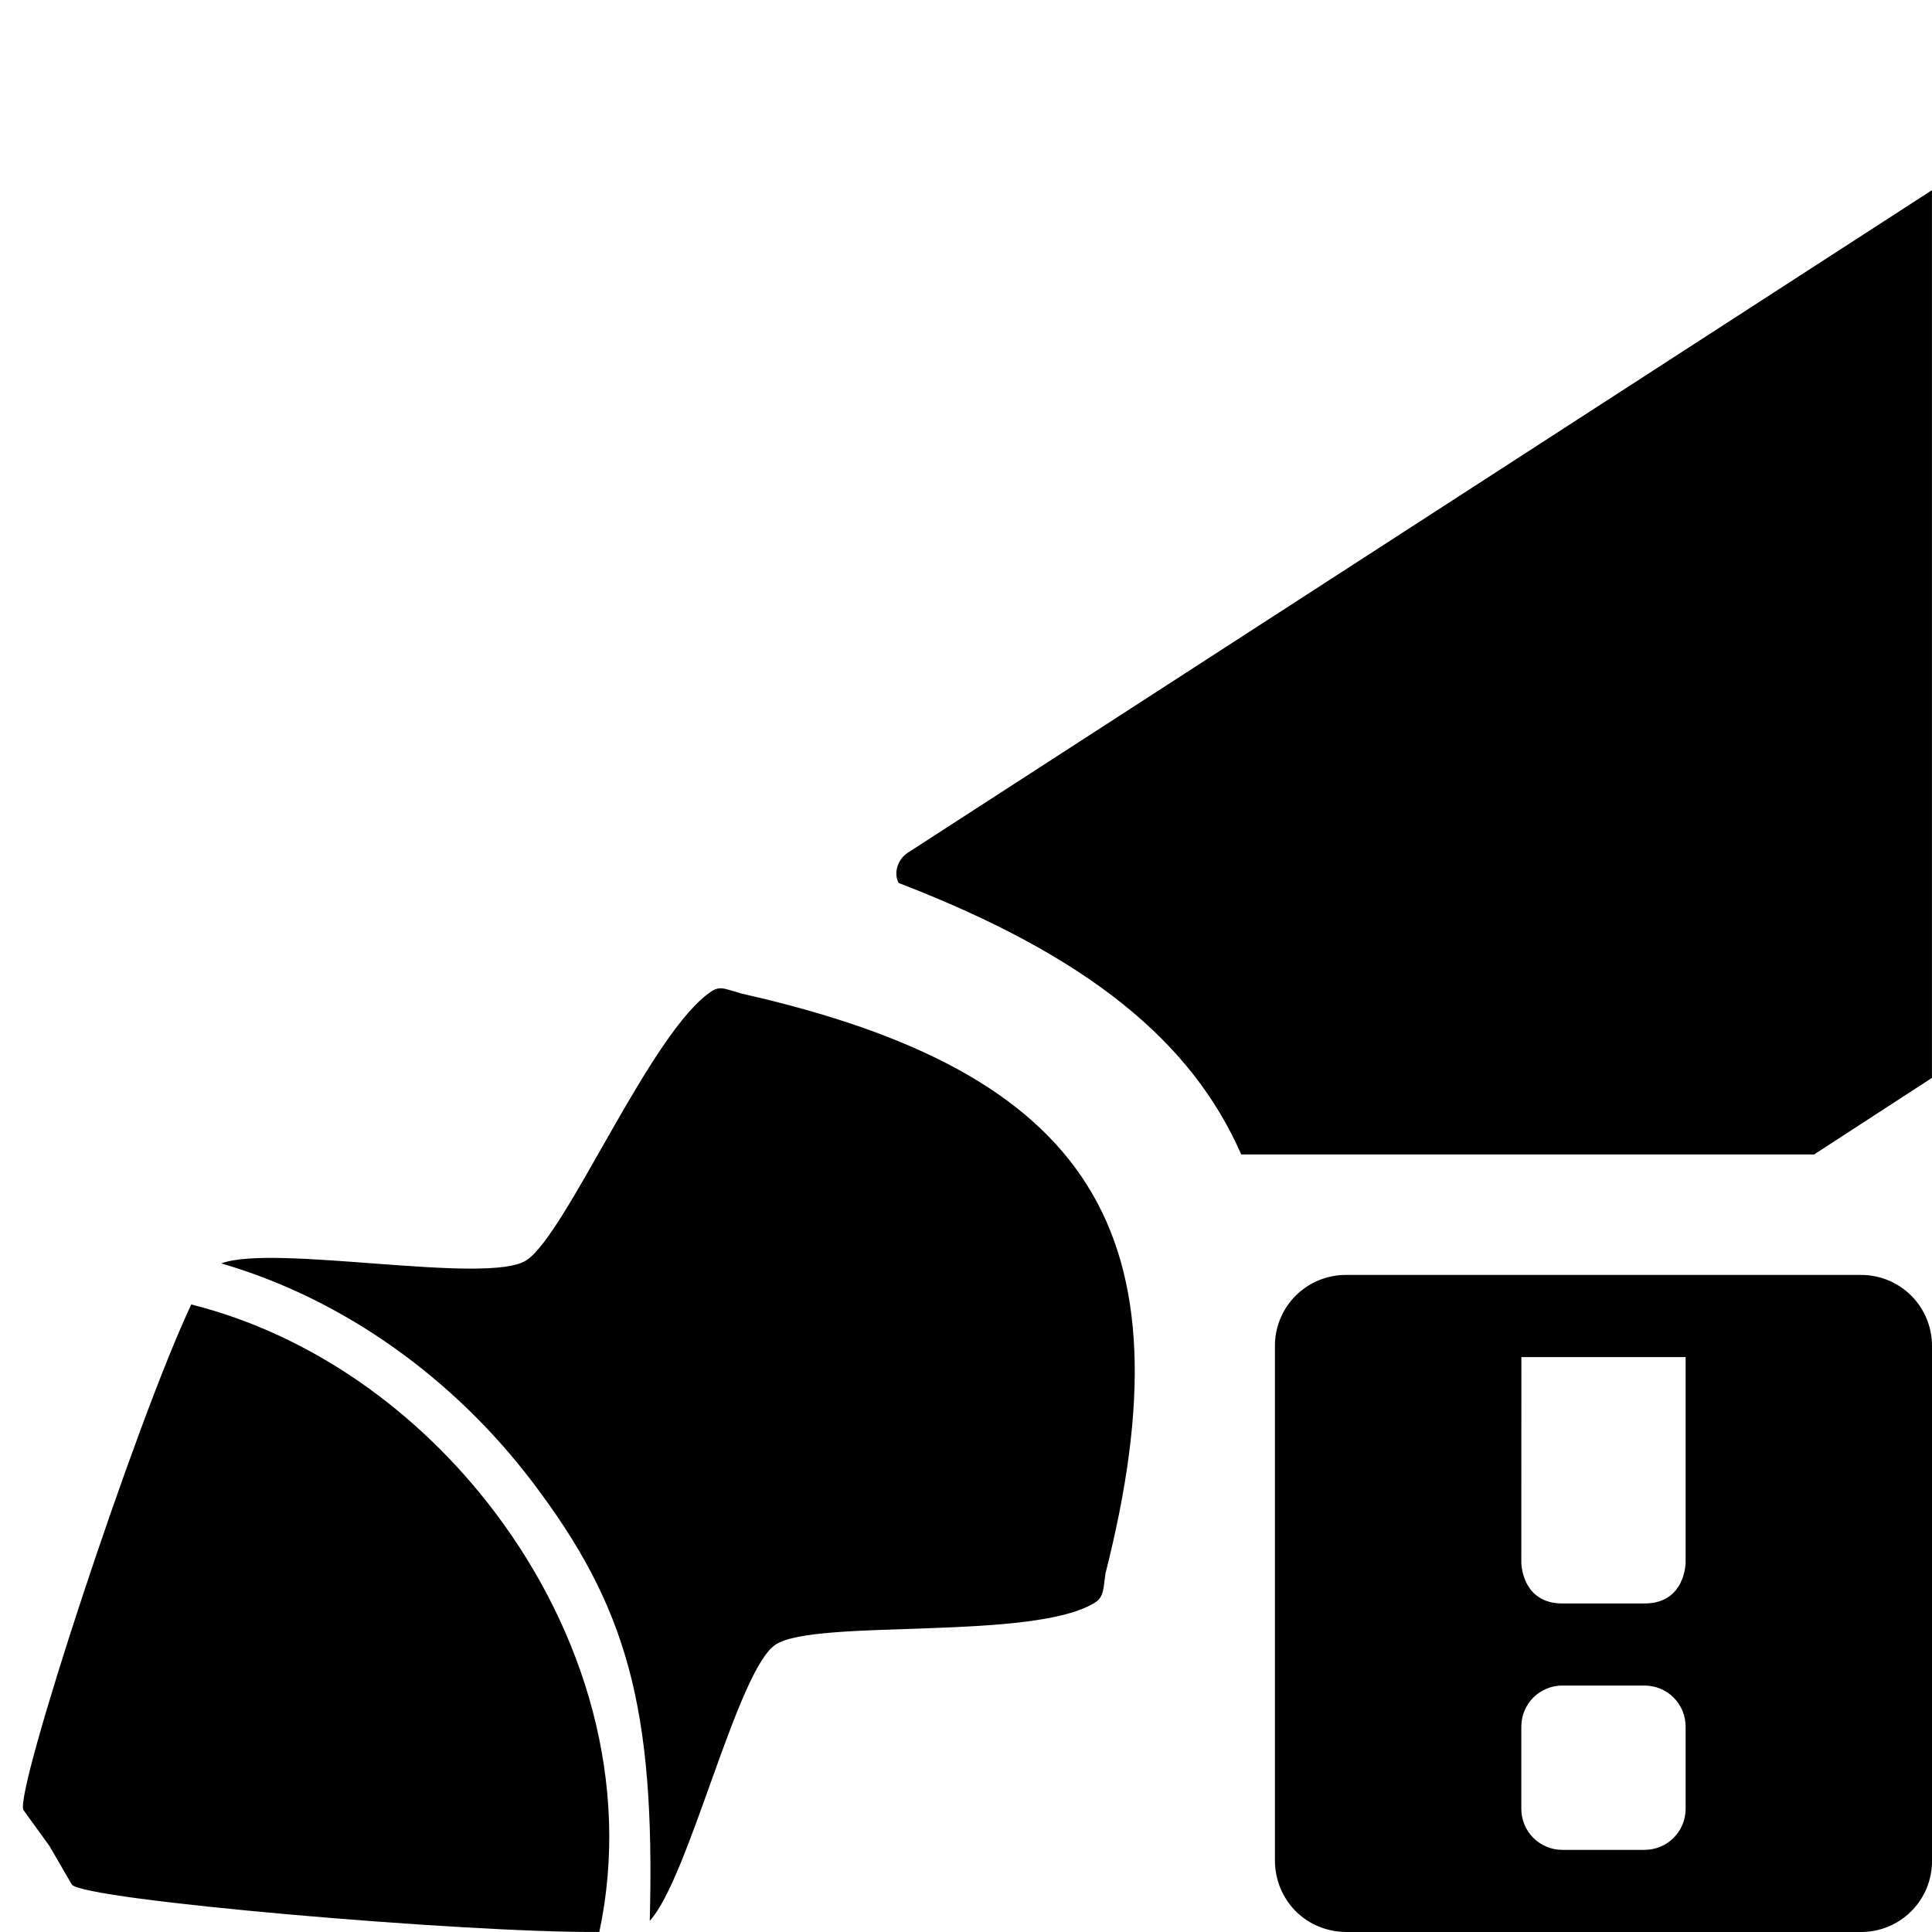
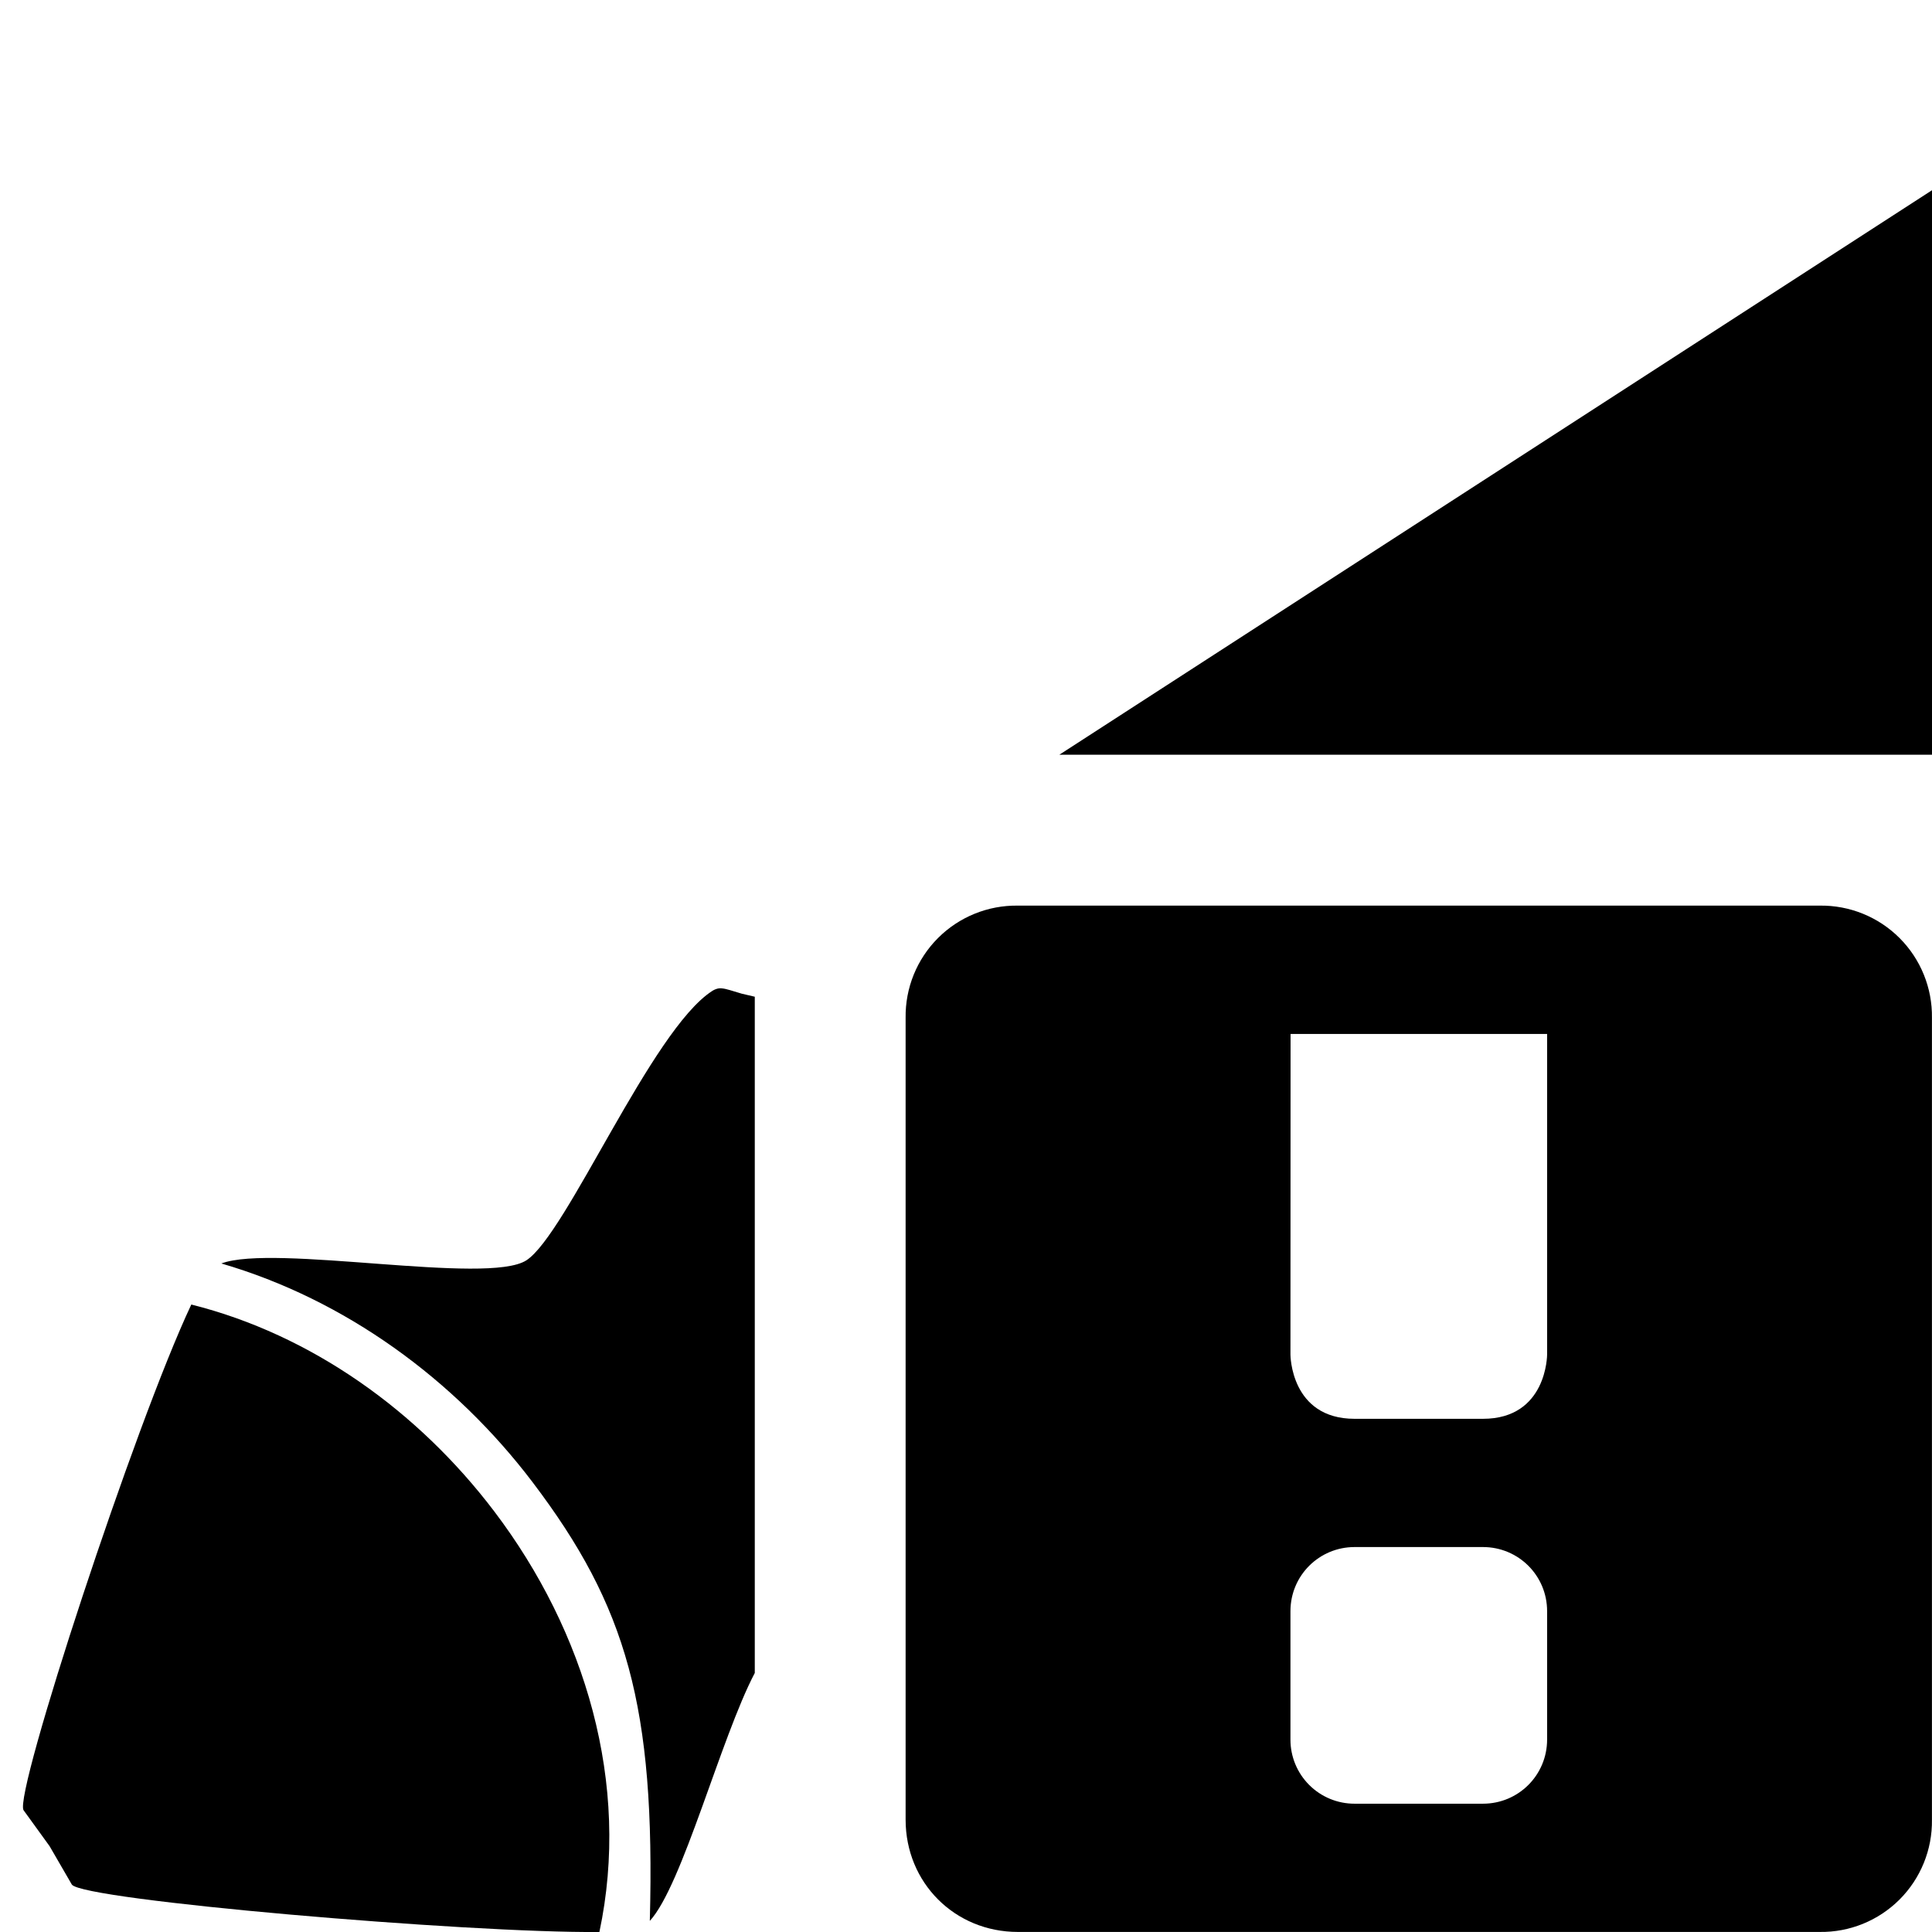
<svg xmlns="http://www.w3.org/2000/svg" width="128" height="128" viewBox="0 0 33.867 33.867">
-   <path d="M33.866 3.334L15.913 14.948c-.197.129-.247.385-.158.531 3.338 1.284 5.142 2.792 6.003 4.758H31.8l2.066-1.342V3.335zm-21.21 13.991a.248.248 0 00-.075.004.315.315 0 00-.101.044c-1.062.686-2.547 4.262-3.254 4.72-.68.44-4.424-.293-5.347.054 2.165.63 4.09 2.032 5.458 3.837 1.645 2.17 2.153 3.924 2.053 7.687.69-.749 1.535-4.406 2.207-4.843.706-.46 4.55-.054 5.61-.744.144-.097.136-.249.17-.496 1.518-5.976-.239-8.787-6.374-10.17-.172-.049-.27-.086-.348-.093zm-9.303 5.542C2.368 24.95.235 31.46.412 31.731l.456.63.39.673c.177.273 6.933.853 9.248.832.552-2.596-.247-5.267-1.842-7.372-1.335-1.761-3.21-3.099-5.31-3.627z" />
-   <path class="error" d="M23.609 22.349a1.242 1.242 0 00-1.26 1.26v8.998c0 .708.552 1.26 1.26 1.26h8.998a1.242 1.242 0 001.26-1.26v-8.998a1.242 1.242 0 00-1.26-1.26zm3.06 1.44h2.879v3.599s0 .72-.72.72h-1.44c-.72 0-.72-.72-.72-.72zm.72 5.758h1.439c.399 0 .72.321.72.72v1.44c0 .399-.321.72-.72.72h-1.44a.718.718 0 01-.72-.72v-1.44c0-.399.321-.72.72-.72z" />
+   <path d="M33.868 3.334L18.57 13.23h15.297V3.335zm-21.232 13.99a.248.248 0 00-.054.005.315.315 0 00-.1.044c-1.063.686-2.548 4.262-3.255 4.72-.68.44-4.424-.292-5.347.055 2.165.63 4.09 2.032 5.458 3.837 1.645 2.17 2.153 3.924 2.053 7.687.57-.618 1.244-3.21 1.84-4.346V17.472l-.227-.053c-.171-.05-.269-.086-.347-.093a.248.248 0 00-.021-.002zm-9.282 5.543C2.369 24.95.236 31.461.413 31.732l.456.63.39.673c.177.273 6.933.853 9.248.832.552-2.596-.247-5.267-1.842-7.372-1.335-1.761-3.21-3.1-5.31-3.627z" />
+   <path class="error" d="M17.843 15.875a1.94 1.94 0 00-1.968 1.968v14.055c0 1.106.862 1.968 1.968 1.968h14.055a1.94 1.94 0 001.968-1.968V17.843a1.94 1.94 0 00-1.968-1.968zm4.78 2.25h4.497v5.621s0 1.125-1.125 1.125h-2.249c-1.125 0-1.125-1.125-1.125-1.125zm1.125 8.994h2.247c.624 0 1.125.501 1.125 1.124v2.25c0 .623-.501 1.125-1.125 1.125h-2.249a1.122 1.122 0 01-1.125-1.125v-2.25c0-.623.502-1.124 1.125-1.124z" />
</svg>
